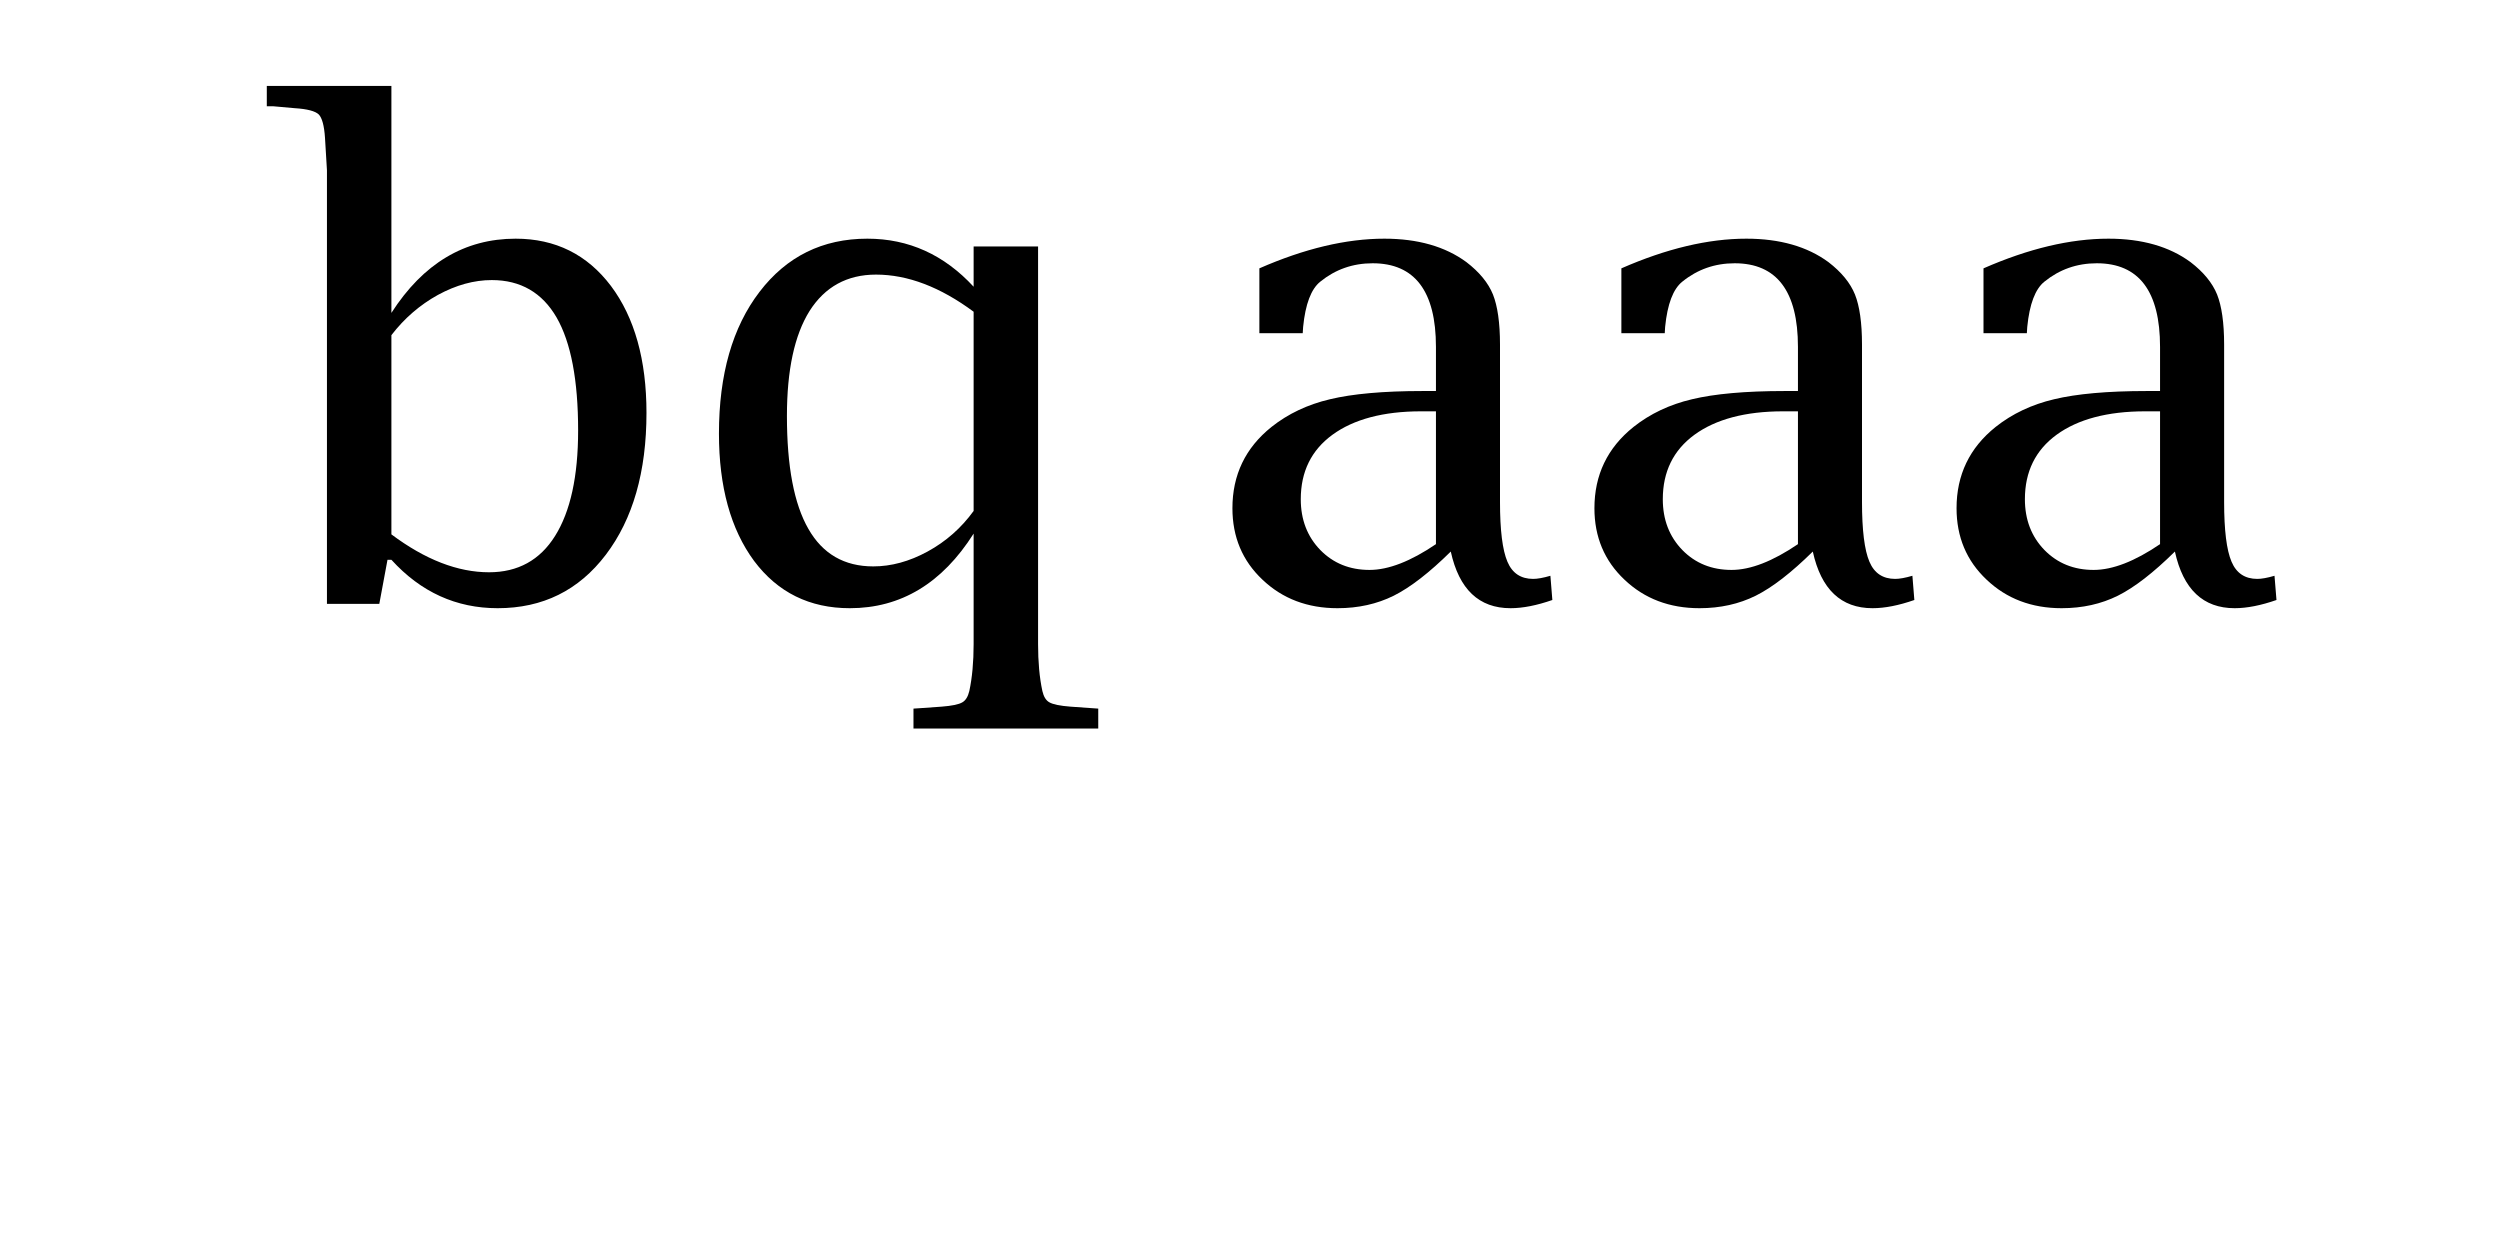
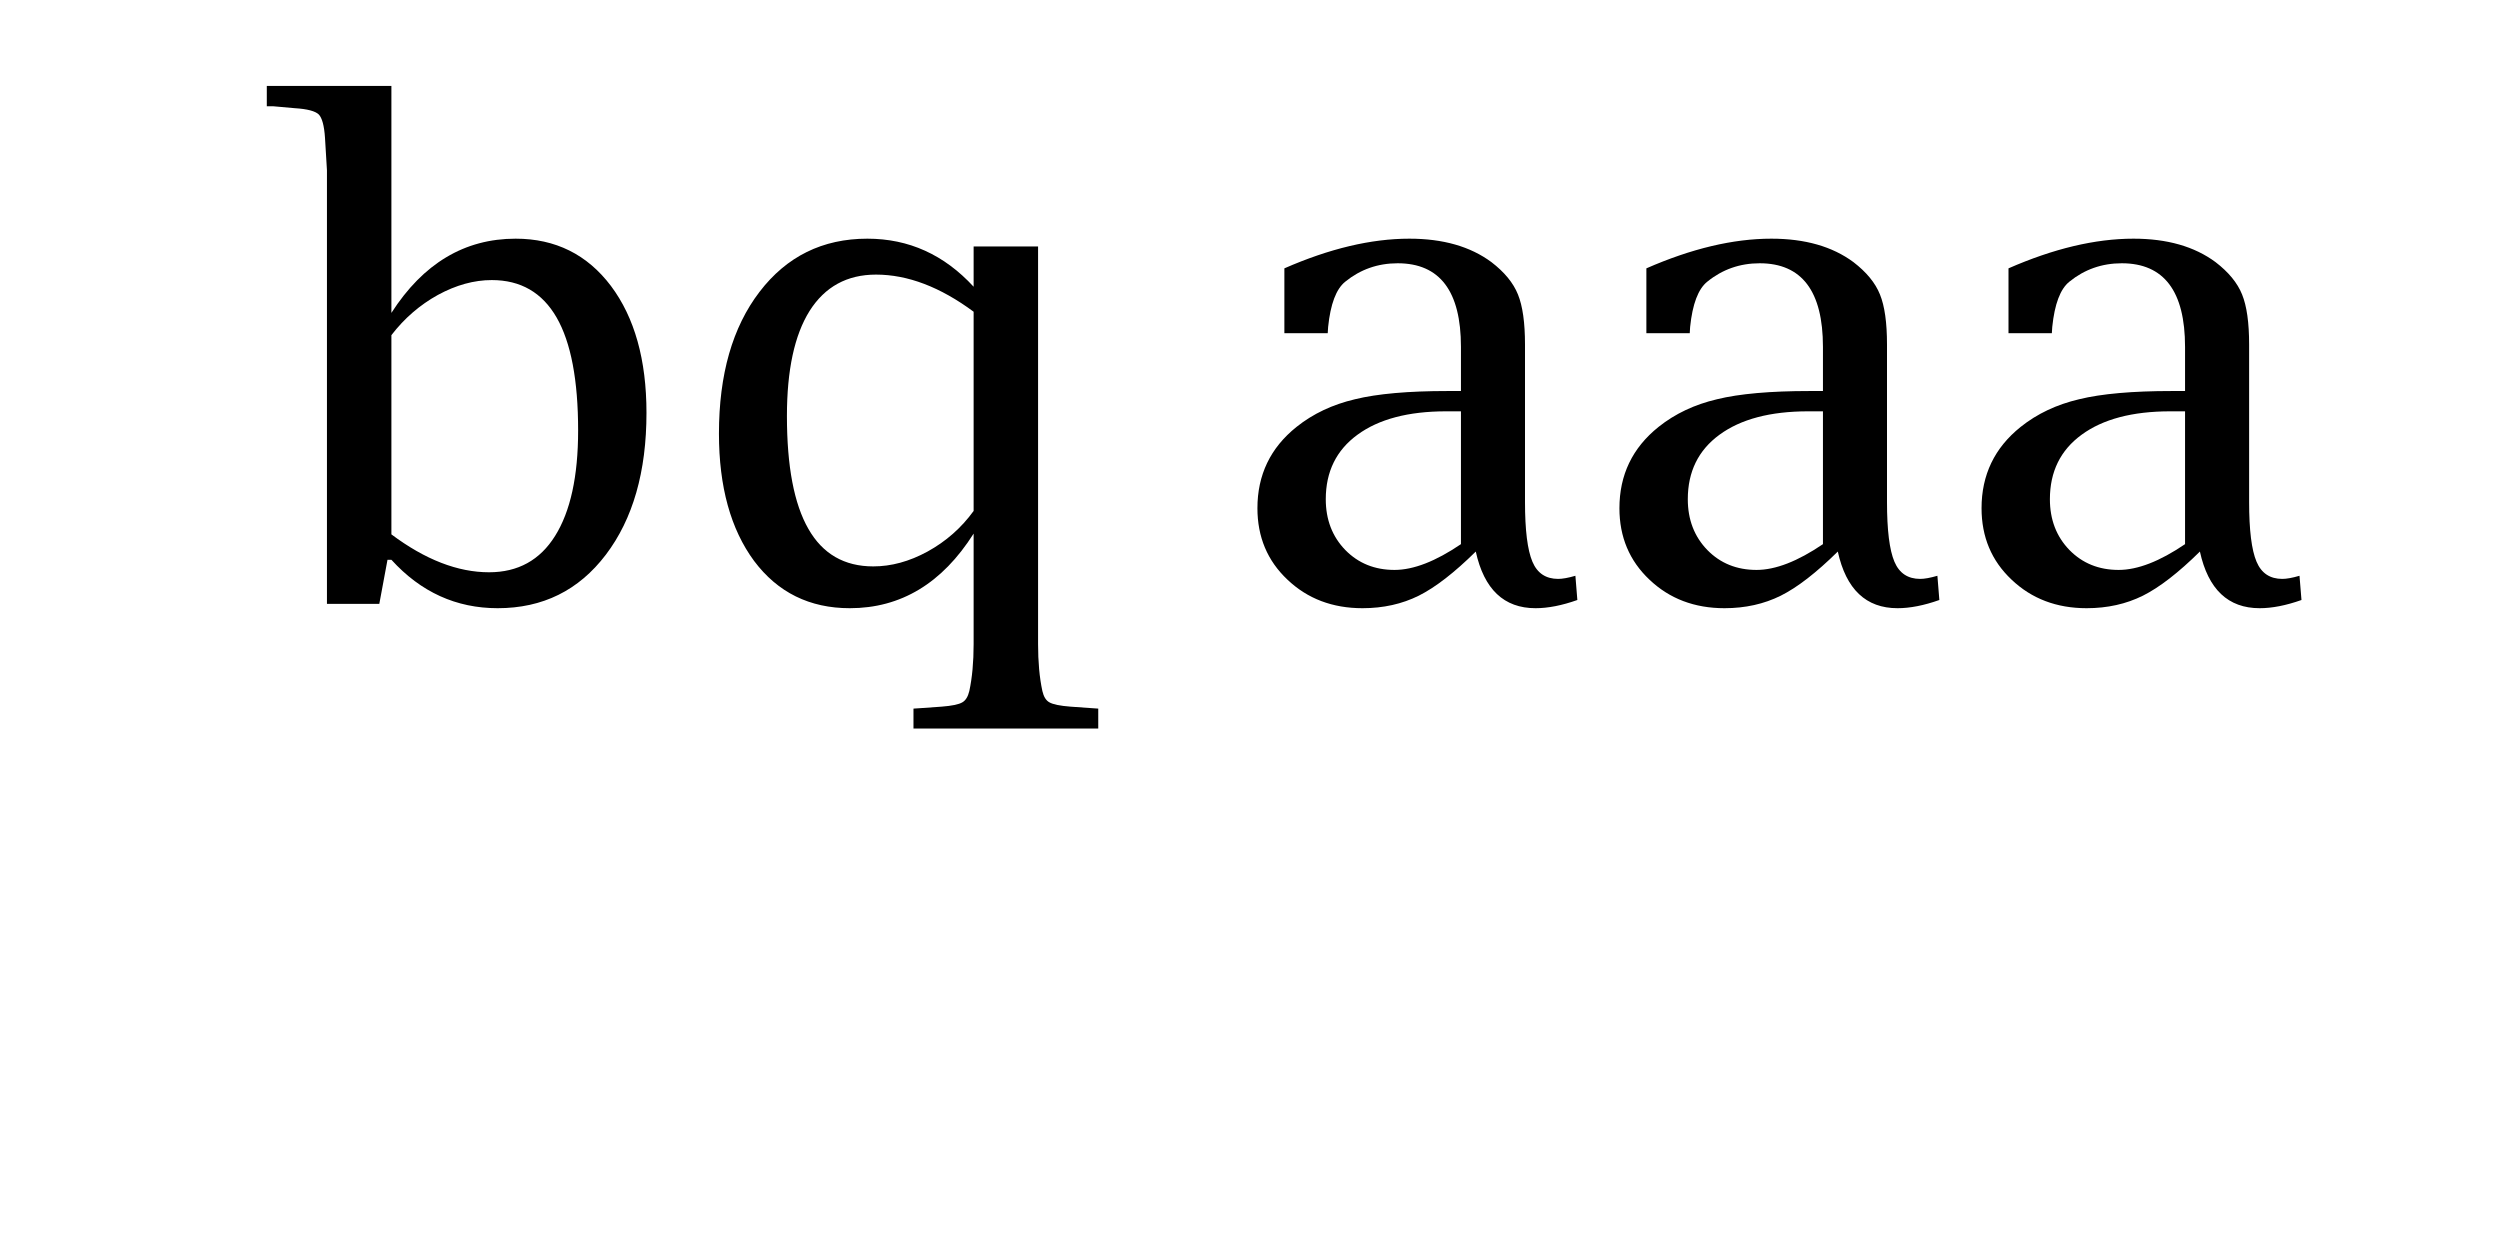
<svg xmlns="http://www.w3.org/2000/svg" width="100pt" height="50pt" viewBox="0 0 100 50" version="1.1">
  <g id="surface2">
    <rect x="0" y="0" width="100" height="50" style="fill:rgb(100%,100%,100%);fill-opacity:1;stroke:none;" />
-     <path style=" stroke:none;fill-rule:nonzero;fill:rgb(0%,0%,0%);fill-opacity:1;" d="M 58.031 22.062 C 57.176 22.906 56.414 23.496 55.75 23.828 C 55.082 24.16 54.332 24.328 53.5 24.328 C 52.301 24.328 51.301 23.949 50.5 23.188 C 49.695 22.43 49.297 21.477 49.297 20.328 C 49.297 18.996 49.816 17.914 50.859 17.078 C 51.523 16.551 52.305 16.18 53.203 15.969 C 54.098 15.754 55.332 15.641 56.906 15.641 L 57.438 15.641 L 57.438 13.875 C 57.438 11.648 56.59 10.531 54.906 10.531 C 54.113 10.531 53.414 10.777 52.812 11.266 C 52.445 11.559 52.215 12.164 52.125 13.078 L 52.109 13.328 L 50.375 13.328 L 50.375 10.734 C 52.176 9.945 53.844 9.547 55.375 9.547 C 56.715 9.547 57.812 9.863 58.656 10.484 C 59.176 10.883 59.531 11.316 59.719 11.781 C 59.902 12.242 60 12.91 60 13.781 L 60 20.078 C 60 21.203 60.098 22.004 60.297 22.469 C 60.492 22.93 60.836 23.156 61.328 23.156 C 61.492 23.156 61.723 23.117 62.016 23.031 L 62.094 24 C 61.477 24.215 60.918 24.328 60.422 24.328 C 59.16 24.328 58.363 23.574 58.031 22.062 Z M 57.438 21.766 L 57.438 16.453 L 56.844 16.453 C 55.332 16.453 54.148 16.77 53.297 17.391 C 52.453 18.008 52.031 18.867 52.031 19.969 C 52.031 20.781 52.289 21.461 52.812 22 C 53.332 22.531 53.988 22.797 54.781 22.797 C 55.539 22.797 56.426 22.453 57.438 21.766 Z M 72.512 22.062 C 71.656 22.906 70.895 23.496 70.23 23.828 C 69.562 24.16 68.812 24.328 67.98 24.328 C 66.781 24.328 65.781 23.949 64.98 23.188 C 64.176 22.43 63.777 21.477 63.777 20.328 C 63.777 18.996 64.297 17.914 65.34 17.078 C 66.004 16.551 66.785 16.18 67.684 15.969 C 68.578 15.754 69.812 15.641 71.387 15.641 L 71.918 15.641 L 71.918 13.875 C 71.918 11.648 71.07 10.531 69.387 10.531 C 68.594 10.531 67.895 10.777 67.293 11.266 C 66.926 11.559 66.695 12.164 66.605 13.078 L 66.59 13.328 L 64.855 13.328 L 64.855 10.734 C 66.656 9.945 68.324 9.547 69.855 9.547 C 71.195 9.547 72.293 9.863 73.137 10.484 C 73.656 10.883 74.012 11.316 74.199 11.781 C 74.383 12.242 74.48 12.91 74.48 13.781 L 74.48 20.078 C 74.48 21.203 74.578 22.004 74.777 22.469 C 74.973 22.93 75.316 23.156 75.809 23.156 C 75.973 23.156 76.203 23.117 76.496 23.031 L 76.574 24 C 75.957 24.215 75.398 24.328 74.902 24.328 C 73.641 24.328 72.844 23.574 72.512 22.062 Z M 71.918 21.766 L 71.918 16.453 L 71.324 16.453 C 69.812 16.453 68.629 16.77 67.777 17.391 C 66.934 18.008 66.512 18.867 66.512 19.969 C 66.512 20.781 66.77 21.461 67.293 22 C 67.812 22.531 68.469 22.797 69.262 22.797 C 70.02 22.797 70.906 22.453 71.918 21.766 Z M 86.996 22.062 C 86.141 22.906 85.379 23.496 84.715 23.828 C 84.047 24.16 83.297 24.328 82.465 24.328 C 81.266 24.328 80.266 23.949 79.465 23.188 C 78.66 22.43 78.262 21.477 78.262 20.328 C 78.262 18.996 78.781 17.914 79.824 17.078 C 80.488 16.551 81.27 16.18 82.168 15.969 C 83.062 15.754 84.297 15.641 85.871 15.641 L 86.402 15.641 L 86.402 13.875 C 86.402 11.648 85.555 10.531 83.871 10.531 C 83.078 10.531 82.379 10.777 81.777 11.266 C 81.41 11.559 81.18 12.164 81.09 13.078 L 81.074 13.328 L 79.34 13.328 L 79.34 10.734 C 81.141 9.945 82.809 9.547 84.34 9.547 C 85.68 9.547 86.777 9.863 87.621 10.484 C 88.141 10.883 88.496 11.316 88.684 11.781 C 88.867 12.242 88.965 12.91 88.965 13.781 L 88.965 20.078 C 88.965 21.203 89.062 22.004 89.262 22.469 C 89.457 22.93 89.801 23.156 90.293 23.156 C 90.457 23.156 90.688 23.117 90.98 23.031 L 91.059 24 C 90.441 24.215 89.883 24.328 89.387 24.328 C 88.125 24.328 87.328 23.574 86.996 22.062 Z M 86.402 21.766 L 86.402 16.453 L 85.809 16.453 C 84.297 16.453 83.113 16.77 82.262 17.391 C 81.418 18.008 80.996 18.867 80.996 19.969 C 80.996 20.781 81.254 21.461 81.777 22 C 82.297 22.531 82.953 22.797 83.746 22.797 C 84.504 22.797 85.391 22.453 86.402 21.766 Z M 86.402 21.766 " />
-     <path style=" stroke:none;fill-rule:nonzero;fill:rgb(0%,0%,0%);fill-opacity:1;" d="M 13.078 24.156 L 13.078 6.812 L 13 5.516 C 12.969 5.027 12.883 4.715 12.75 4.578 C 12.613 4.445 12.293 4.359 11.797 4.328 L 10.922 4.25 L 10.672 4.25 L 10.672 3.438 L 15.656 3.438 L 15.656 12.516 C 16.926 10.539 18.582 9.547 20.625 9.547 C 22.215 9.547 23.488 10.18 24.438 11.438 C 25.383 12.699 25.859 14.395 25.859 16.516 C 25.859 18.871 25.316 20.762 24.234 22.188 C 23.148 23.617 21.707 24.328 19.906 24.328 C 18.25 24.328 16.832 23.684 15.656 22.391 L 15.5 22.391 L 15.172 24.156 Z M 15.656 21.375 C 17.008 22.387 18.312 22.891 19.562 22.891 C 20.715 22.891 21.598 22.406 22.203 21.438 C 22.816 20.461 23.125 19.055 23.125 17.219 C 23.125 15.199 22.836 13.695 22.266 12.703 C 21.691 11.707 20.824 11.203 19.672 11.203 C 18.961 11.203 18.242 11.402 17.516 11.797 C 16.797 12.195 16.176 12.73 15.656 13.406 Z M 38.945 21.344 C 37.684 23.336 36.031 24.328 33.992 24.328 C 32.387 24.328 31.109 23.699 30.164 22.438 C 29.227 21.168 28.758 19.469 28.758 17.344 C 28.758 14.98 29.297 13.09 30.383 11.672 C 31.465 10.258 32.902 9.547 34.695 9.547 C 36.348 9.547 37.766 10.191 38.945 11.469 L 38.945 9.859 L 41.523 9.859 L 41.523 25.766 C 41.523 26.473 41.578 27.098 41.695 27.641 C 41.746 27.867 41.84 28.02 41.977 28.094 C 42.121 28.176 42.402 28.234 42.82 28.266 L 43.695 28.328 L 43.93 28.344 L 43.93 29.141 L 36.539 29.141 L 36.539 28.344 L 36.789 28.328 L 37.664 28.266 C 38.078 28.234 38.355 28.176 38.492 28.094 C 38.625 28.02 38.719 27.867 38.773 27.641 C 38.887 27.109 38.945 26.48 38.945 25.766 Z M 38.945 12.469 C 37.609 11.48 36.309 10.984 35.039 10.984 C 33.883 10.984 32.996 11.473 32.383 12.438 C 31.777 13.406 31.477 14.809 31.477 16.641 C 31.477 18.652 31.762 20.16 32.336 21.156 C 32.906 22.156 33.773 22.656 34.93 22.656 C 35.645 22.656 36.371 22.461 37.102 22.062 C 37.84 21.66 38.453 21.117 38.945 20.438 Z M 38.945 12.469 " />
+     <path style=" stroke:none;fill-rule:nonzero;fill:rgb(0%,0%,0%);fill-opacity:1;" d="M 59.031 22.062 C 58.176 22.906 57.414 23.496 56.75 23.828 C 56.082 24.16 55.332 24.328 54.5 24.328 C 53.301 24.328 52.301 23.949 51.5 23.188 C 50.695 22.43 50.297 21.477 50.297 20.328 C 50.297 18.996 50.816 17.914 51.859 17.078 C 52.523 16.547 53.305 16.18 54.203 15.969 C 55.098 15.75 56.332 15.641 57.906 15.641 L 58.438 15.641 L 58.438 13.875 C 58.438 11.648 57.594 10.531 55.906 10.531 C 55.113 10.531 54.414 10.777 53.812 11.266 C 53.445 11.559 53.219 12.164 53.125 13.078 L 53.109 13.328 L 51.375 13.328 L 51.375 10.734 C 53.176 9.945 54.844 9.547 56.375 9.547 C 57.719 9.547 58.812 9.859 59.656 10.484 C 60.176 10.883 60.531 11.312 60.719 11.781 C 60.906 12.242 61 12.906 61 13.781 L 61 20.078 C 61 21.203 61.098 22 61.297 22.469 C 61.492 22.93 61.836 23.156 62.328 23.156 C 62.492 23.156 62.723 23.117 63.016 23.031 L 63.094 24 C 62.477 24.219 61.922 24.328 61.422 24.328 C 60.16 24.328 59.363 23.574 59.031 22.062 Z M 58.438 21.766 L 58.438 16.453 L 57.844 16.453 C 56.332 16.453 55.148 16.766 54.297 17.391 C 53.453 18.008 53.031 18.867 53.031 19.969 C 53.031 20.781 53.289 21.461 53.812 22 C 54.332 22.531 54.988 22.797 55.781 22.797 C 56.539 22.797 57.426 22.453 58.438 21.766 Z M 73.512 22.062 C 72.656 22.906 71.895 23.496 71.23 23.828 C 70.562 24.16 69.812 24.328 68.98 24.328 C 67.781 24.328 66.781 23.949 65.98 23.188 C 65.176 22.43 64.777 21.477 64.777 20.328 C 64.777 18.996 65.297 17.914 66.34 17.078 C 67.004 16.547 67.785 16.18 68.684 15.969 C 69.578 15.75 70.812 15.641 72.387 15.641 L 72.918 15.641 L 72.918 13.875 C 72.918 11.648 72.074 10.531 70.387 10.531 C 69.594 10.531 68.895 10.777 68.293 11.266 C 67.926 11.559 67.699 12.164 67.605 13.078 L 67.59 13.328 L 65.855 13.328 L 65.855 10.734 C 67.656 9.945 69.324 9.547 70.855 9.547 C 72.199 9.547 73.293 9.859 74.137 10.484 C 74.656 10.883 75.012 11.312 75.199 11.781 C 75.387 12.242 75.48 12.906 75.48 13.781 L 75.48 20.078 C 75.48 21.203 75.578 22 75.777 22.469 C 75.973 22.93 76.316 23.156 76.809 23.156 C 76.973 23.156 77.203 23.117 77.496 23.031 L 77.574 24 C 76.957 24.219 76.402 24.328 75.902 24.328 C 74.641 24.328 73.844 23.574 73.512 22.062 Z M 72.918 21.766 L 72.918 16.453 L 72.324 16.453 C 70.812 16.453 69.629 16.766 68.777 17.391 C 67.934 18.008 67.512 18.867 67.512 19.969 C 67.512 20.781 67.77 21.461 68.293 22 C 68.812 22.531 69.469 22.797 70.262 22.797 C 71.02 22.797 71.906 22.453 72.918 21.766 Z M 87.996 22.062 C 87.141 22.906 86.379 23.496 85.715 23.828 C 85.047 24.16 84.297 24.328 83.465 24.328 C 82.266 24.328 81.266 23.949 80.465 23.188 C 79.66 22.43 79.262 21.477 79.262 20.328 C 79.262 18.996 79.781 17.914 80.824 17.078 C 81.488 16.547 82.27 16.18 83.168 15.969 C 84.062 15.75 85.297 15.641 86.871 15.641 L 87.402 15.641 L 87.402 13.875 C 87.402 11.648 86.559 10.531 84.871 10.531 C 84.078 10.531 83.379 10.777 82.777 11.266 C 82.41 11.559 82.184 12.164 82.09 13.078 L 82.074 13.328 L 80.34 13.328 L 80.34 10.734 C 82.141 9.945 83.809 9.547 85.34 9.547 C 86.684 9.547 87.777 9.859 88.621 10.484 C 89.141 10.883 89.496 11.312 89.684 11.781 C 89.871 12.242 89.965 12.906 89.965 13.781 L 89.965 20.078 C 89.965 21.203 90.062 22 90.262 22.469 C 90.457 22.93 90.801 23.156 91.293 23.156 C 91.457 23.156 91.688 23.117 91.98 23.031 L 92.059 24 C 91.441 24.219 90.887 24.328 90.387 24.328 C 89.125 24.328 88.328 23.574 87.996 22.062 Z M 87.402 21.766 L 87.402 16.453 L 86.809 16.453 C 85.297 16.453 84.113 16.766 83.262 17.391 C 82.418 18.008 81.996 18.867 81.996 19.969 C 81.996 20.781 82.254 21.461 82.777 22 C 83.297 22.531 83.953 22.797 84.746 22.797 C 85.504 22.797 86.391 22.453 87.402 21.766 Z M 87.402 21.766 " />
+     <path style=" stroke:none;fill-rule:nonzero;fill:rgb(0%,0%,0%);fill-opacity:1;" d="M 13.078 24.156 L 13.078 6.812 L 13 5.516 C 12.969 5.027 12.883 4.715 12.75 4.578 C 12.613 4.445 12.297 4.359 11.797 4.328 L 10.922 4.25 L 10.672 4.25 L 10.672 3.438 L 15.656 3.438 L 15.656 12.516 C 16.926 10.539 18.582 9.547 20.625 9.547 C 22.219 9.547 23.488 10.18 24.438 11.438 C 25.383 12.699 25.859 14.391 25.859 16.516 C 25.859 18.871 25.316 20.762 24.234 22.188 C 23.148 23.617 21.707 24.328 19.906 24.328 C 18.25 24.328 16.832 23.684 15.656 22.391 L 15.5 22.391 L 15.172 24.156 Z M 15.656 21.375 C 17.008 22.387 18.312 22.891 19.562 22.891 C 20.719 22.891 21.598 22.406 22.203 21.438 C 22.816 20.461 23.125 19.055 23.125 17.219 C 23.125 15.199 22.836 13.695 22.266 12.703 C 21.691 11.703 20.828 11.203 19.672 11.203 C 18.961 11.203 18.242 11.402 17.516 11.797 C 16.797 12.195 16.176 12.73 15.656 13.406 Z M 38.945 21.344 C 37.684 23.336 36.031 24.328 33.992 24.328 C 32.387 24.328 31.109 23.699 30.164 22.438 C 29.227 21.168 28.758 19.469 28.758 17.344 C 28.758 14.98 29.297 13.09 30.383 11.672 C 31.465 10.258 32.902 9.547 34.695 9.547 C 36.352 9.547 37.766 10.188 38.945 11.469 L 38.945 9.859 L 41.523 9.859 L 41.523 25.766 C 41.523 26.473 41.578 27.098 41.695 27.641 C 41.746 27.867 41.84 28.02 41.977 28.094 C 42.121 28.176 42.402 28.234 42.82 28.266 L 43.695 28.328 L 43.93 28.344 L 43.93 29.141 L 36.539 29.141 L 36.539 28.344 L 36.789 28.328 L 37.664 28.266 C 38.078 28.234 38.355 28.176 38.492 28.094 C 38.625 28.02 38.719 27.867 38.773 27.641 C 38.887 27.109 38.945 26.484 38.945 25.766 Z M 38.945 12.469 C 37.609 11.48 36.309 10.984 35.039 10.984 C 33.883 10.984 32.996 11.469 32.383 12.438 C 31.777 13.406 31.477 14.809 31.477 16.641 C 31.477 18.652 31.762 20.156 32.336 21.156 C 32.906 22.156 33.773 22.656 34.93 22.656 C 35.648 22.656 36.371 22.461 37.102 22.062 C 37.84 21.656 38.453 21.117 38.945 20.438 Z M 38.945 12.469 " />
  </g>
</svg>
